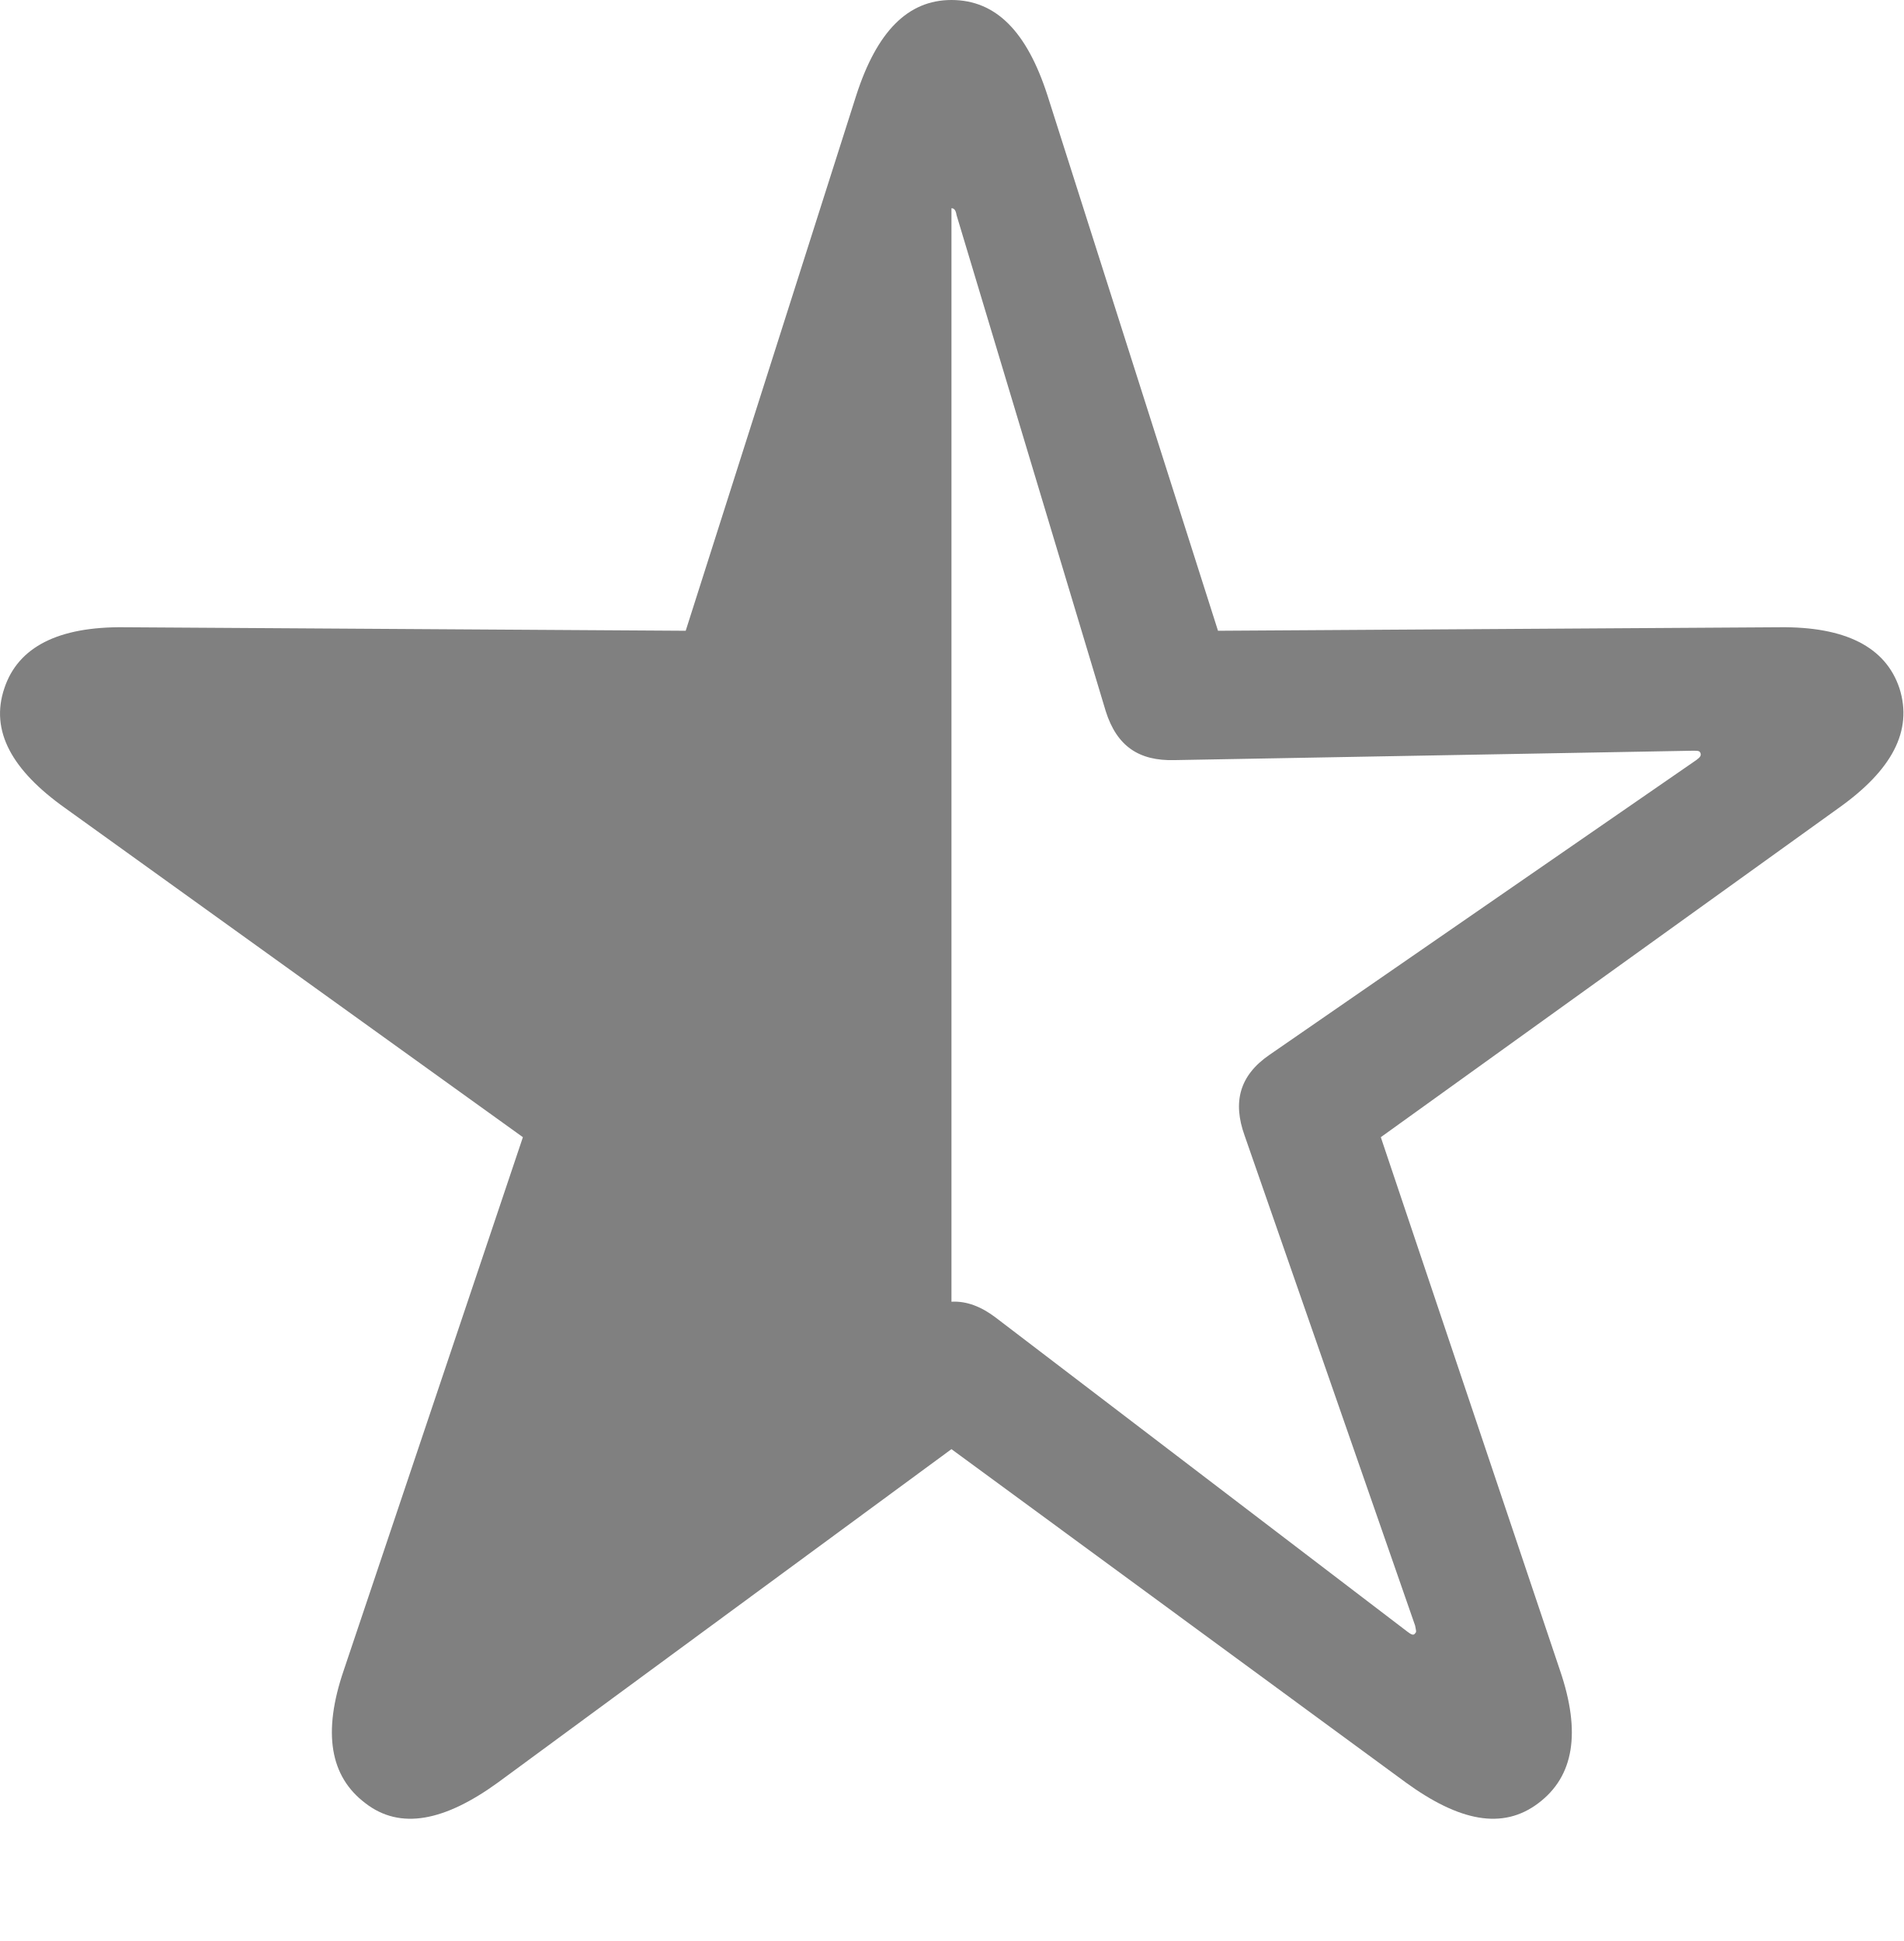
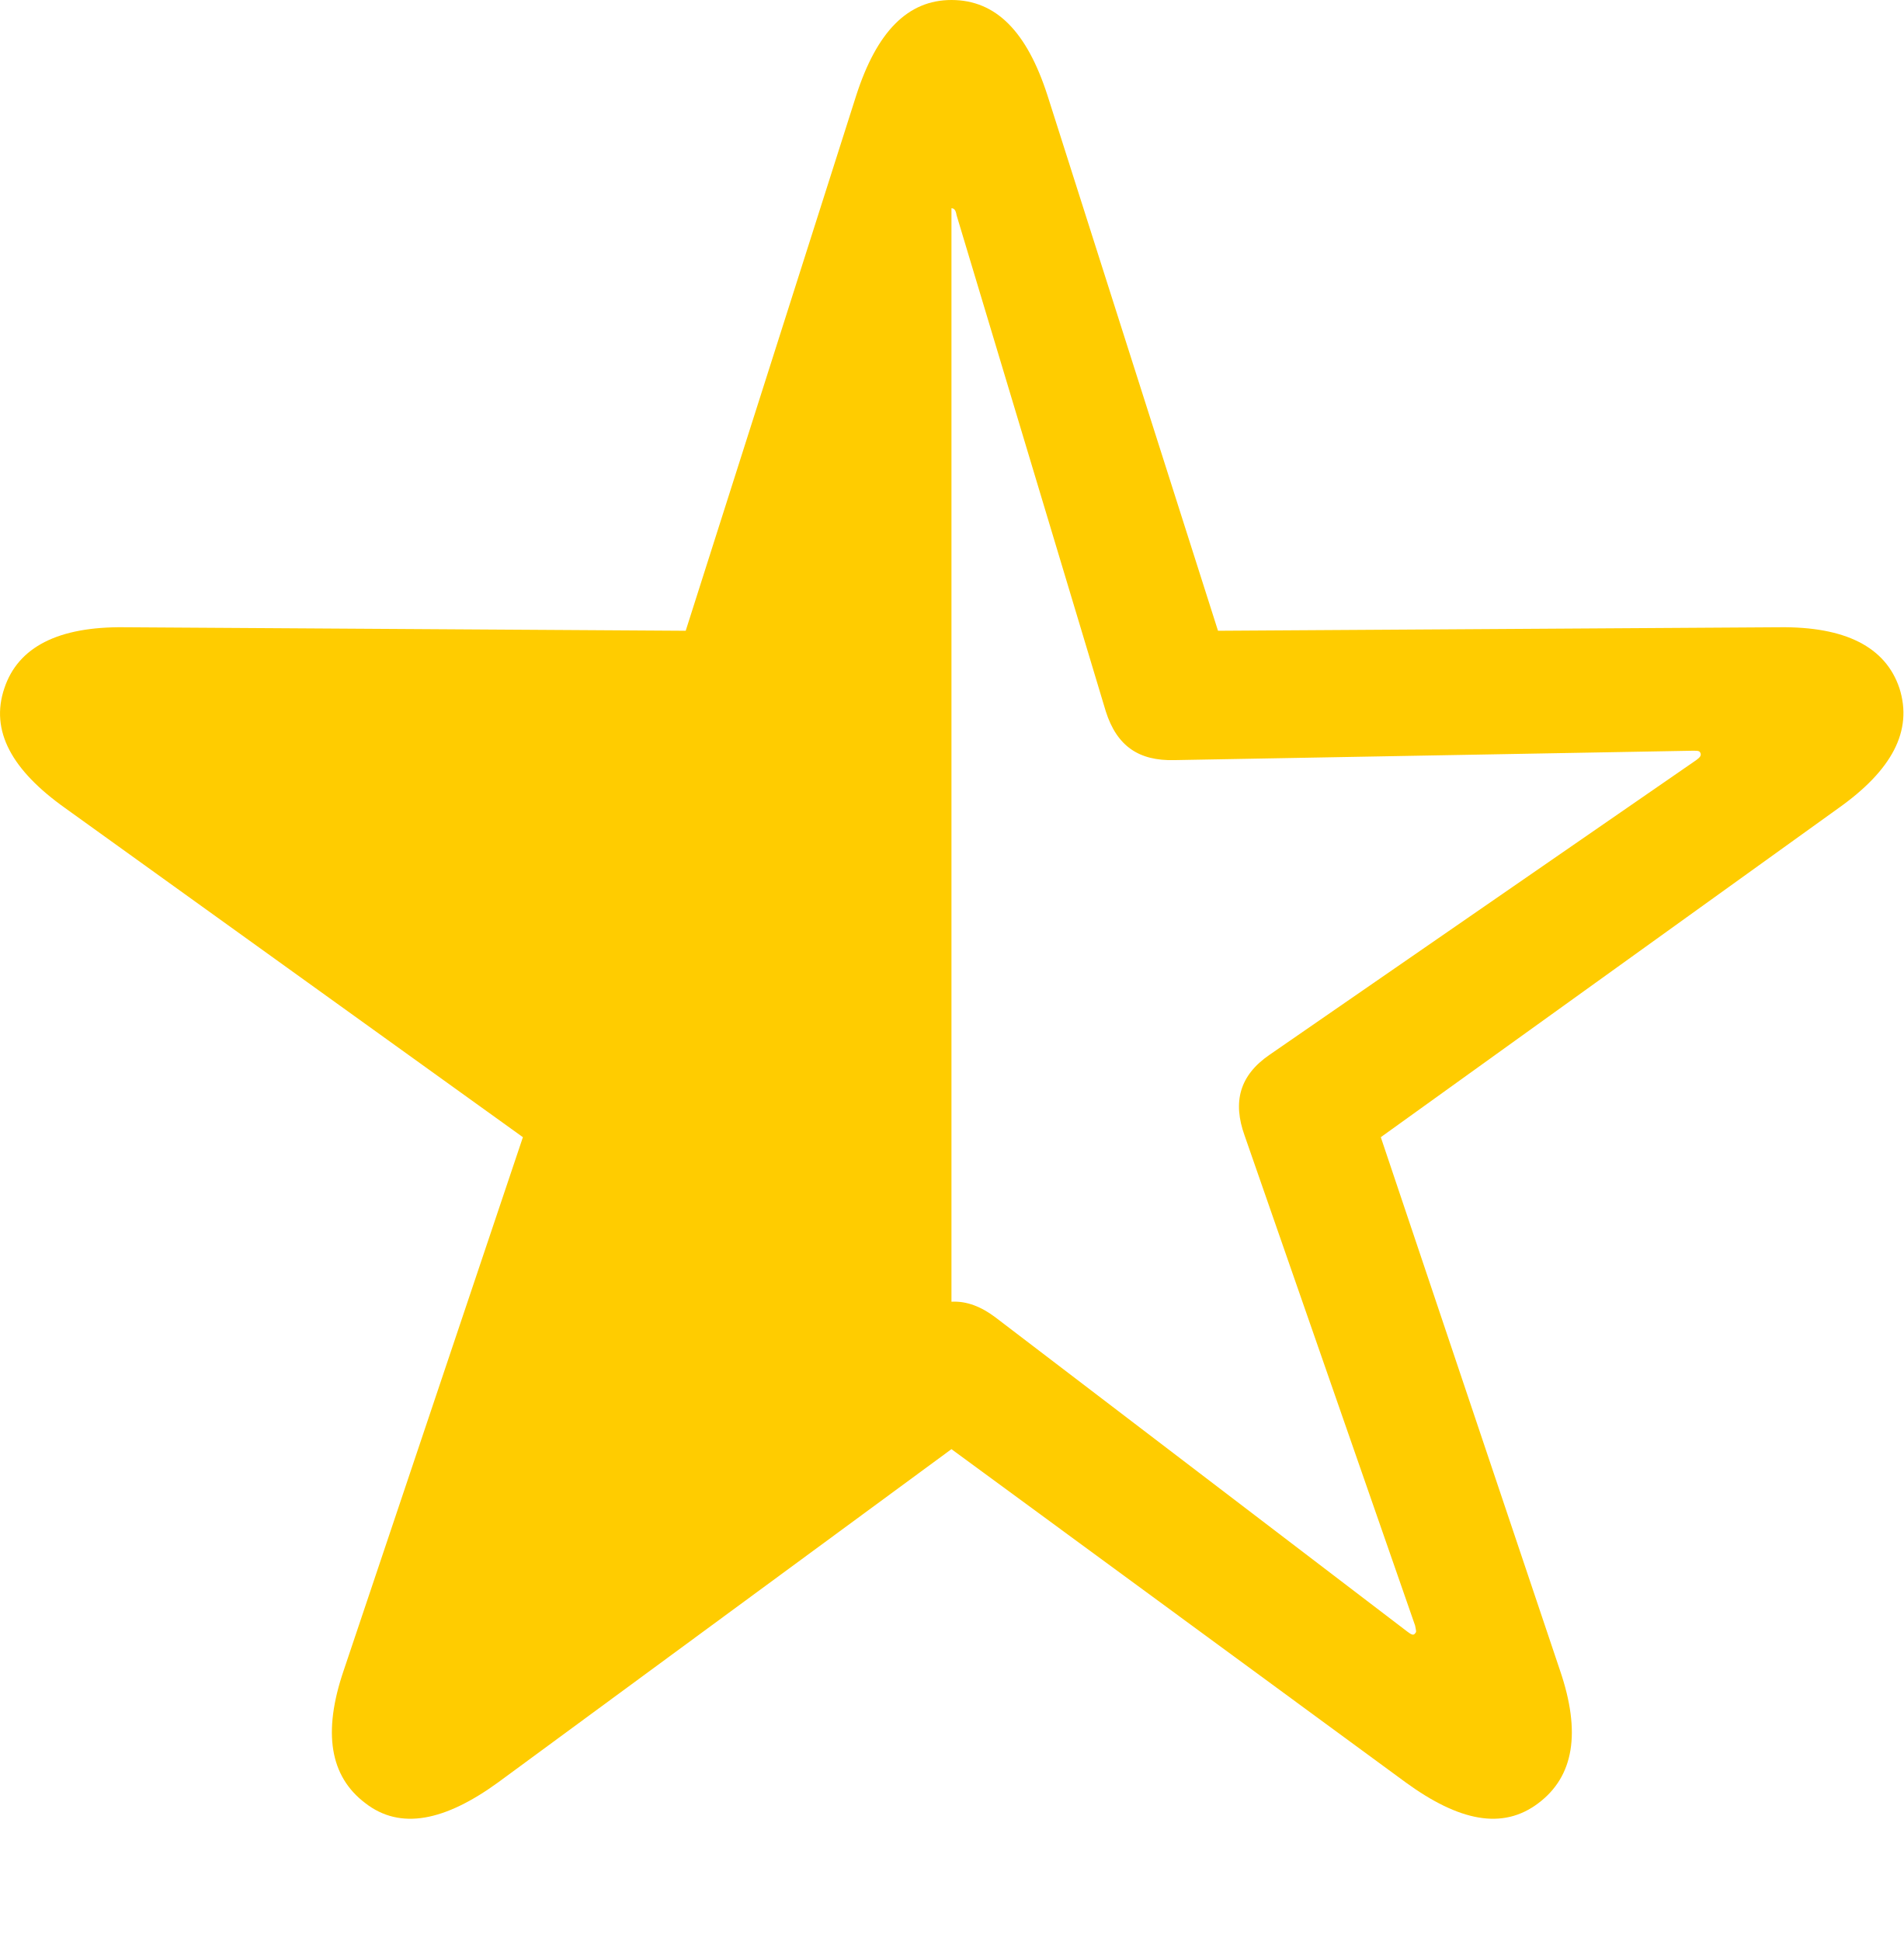
<svg xmlns="http://www.w3.org/2000/svg" version="1.1" width="21.688" height="22.119">
  <g>
    <rect height="22.119" opacity="0" width="21.688" x="0" y="0" />
-     <path d="M4.161 20.547C4.561 20.859 5.069 20.752 5.675 20.312L10.841 16.514L16.017 20.312C16.622 20.752 17.12 20.859 17.53 20.547C17.931 20.244 18.018 19.746 17.774 19.033L15.733 12.959L20.948 9.209C21.554 8.779 21.798 8.33 21.642 7.842C21.485 7.373 21.026 7.139 20.274 7.148L13.878 7.188L11.934 1.084C11.7 0.361 11.349 0 10.841 0C10.343 0 9.991 0.361 9.757 1.084L7.813 7.188L1.417 7.148C0.665 7.139 0.206 7.373 0.05 7.842C-0.116 8.33 0.138 8.779 0.743 9.209L5.958 12.959L3.917 19.033C3.673 19.746 3.761 20.244 4.161 20.547ZM10.841 14.834L10.841 2.373C10.87 2.373 10.89 2.393 10.899 2.451L12.599 8.105C12.726 8.506 12.979 8.672 13.38 8.662L19.288 8.555C19.347 8.555 19.366 8.555 19.376 8.584C19.386 8.613 19.366 8.633 19.327 8.662L14.464 12.021C14.122 12.256 14.044 12.559 14.181 12.94L16.124 18.525C16.134 18.584 16.143 18.594 16.124 18.613C16.105 18.643 16.075 18.623 16.036 18.594L11.339 15.01C11.183 14.893 11.017 14.824 10.841 14.834Z" fill="#808080" />
+     <path d="M4.161 20.547C4.561 20.859 5.069 20.752 5.675 20.312L10.841 16.514L16.017 20.312C16.622 20.752 17.12 20.859 17.53 20.547C17.931 20.244 18.018 19.746 17.774 19.033L15.733 12.959L20.948 9.209C21.554 8.779 21.798 8.33 21.642 7.842C21.485 7.373 21.026 7.139 20.274 7.148L13.878 7.188L11.934 1.084C11.7 0.361 11.349 0 10.841 0C10.343 0 9.991 0.361 9.757 1.084L7.813 7.188L1.417 7.148C0.665 7.139 0.206 7.373 0.05 7.842C-0.116 8.33 0.138 8.779 0.743 9.209L5.958 12.959L3.917 19.033C3.673 19.746 3.761 20.244 4.161 20.547ZM10.841 14.834L10.841 2.373C10.87 2.373 10.89 2.393 10.899 2.451L12.599 8.105C12.726 8.506 12.979 8.672 13.38 8.662L19.288 8.555C19.347 8.555 19.366 8.555 19.376 8.584C19.386 8.613 19.366 8.633 19.327 8.662L14.464 12.021C14.122 12.256 14.044 12.559 14.181 12.94L16.124 18.525C16.134 18.584 16.143 18.594 16.124 18.613C16.105 18.643 16.075 18.623 16.036 18.594L11.339 15.01C11.183 14.893 11.017 14.824 10.841 14.834Z" fill="#ffcc00" />
  </g>
</svg>
